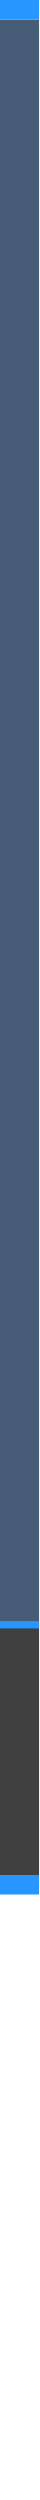
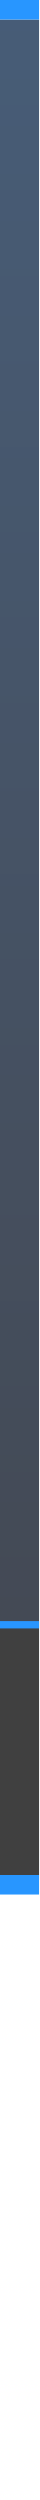
<svg xmlns="http://www.w3.org/2000/svg" width="4" height="256" viewBox="0 0 4 256">
  <defs>
    <clipPath id="body-area">
      <rect x="-16" y="0" width="48" height="166" />
    </clipPath>
  </defs>
-   <rect x="0" y="2" width="4" height="190" fill="#0a2649" fill-opacity="0.75" clip-path="url(#body-area)" />
+   <defs>
+     <linearGradient id="body" gradientUnits="userSpaceOnUse" x1="0" y1="2" x2="0" y2="166">
+       <stop offset="0" stop-color="#0a2649" />
+       <stop offset="1" stop-color="#050d1c" />
+     </linearGradient>
+   </defs>
+   <rect x="0" y="2" width="4" height="190" fill="url(#body)" fill-opacity="0.75" clip-path="url(#body-area)" />
  <rect x="0" y="0" width="4" height="2" fill="#2896ff" />
  <rect x="0" y="192" width="4" height="2" fill="#2896ff" />
  <g>
    <rect x="0" y="166" width="4" height="26" fill="black" fill-opacity="0.75" />
    <rect x="0" y="166" width="4" height="0.75" fill="#2896ff" />
  </g>
</svg>
